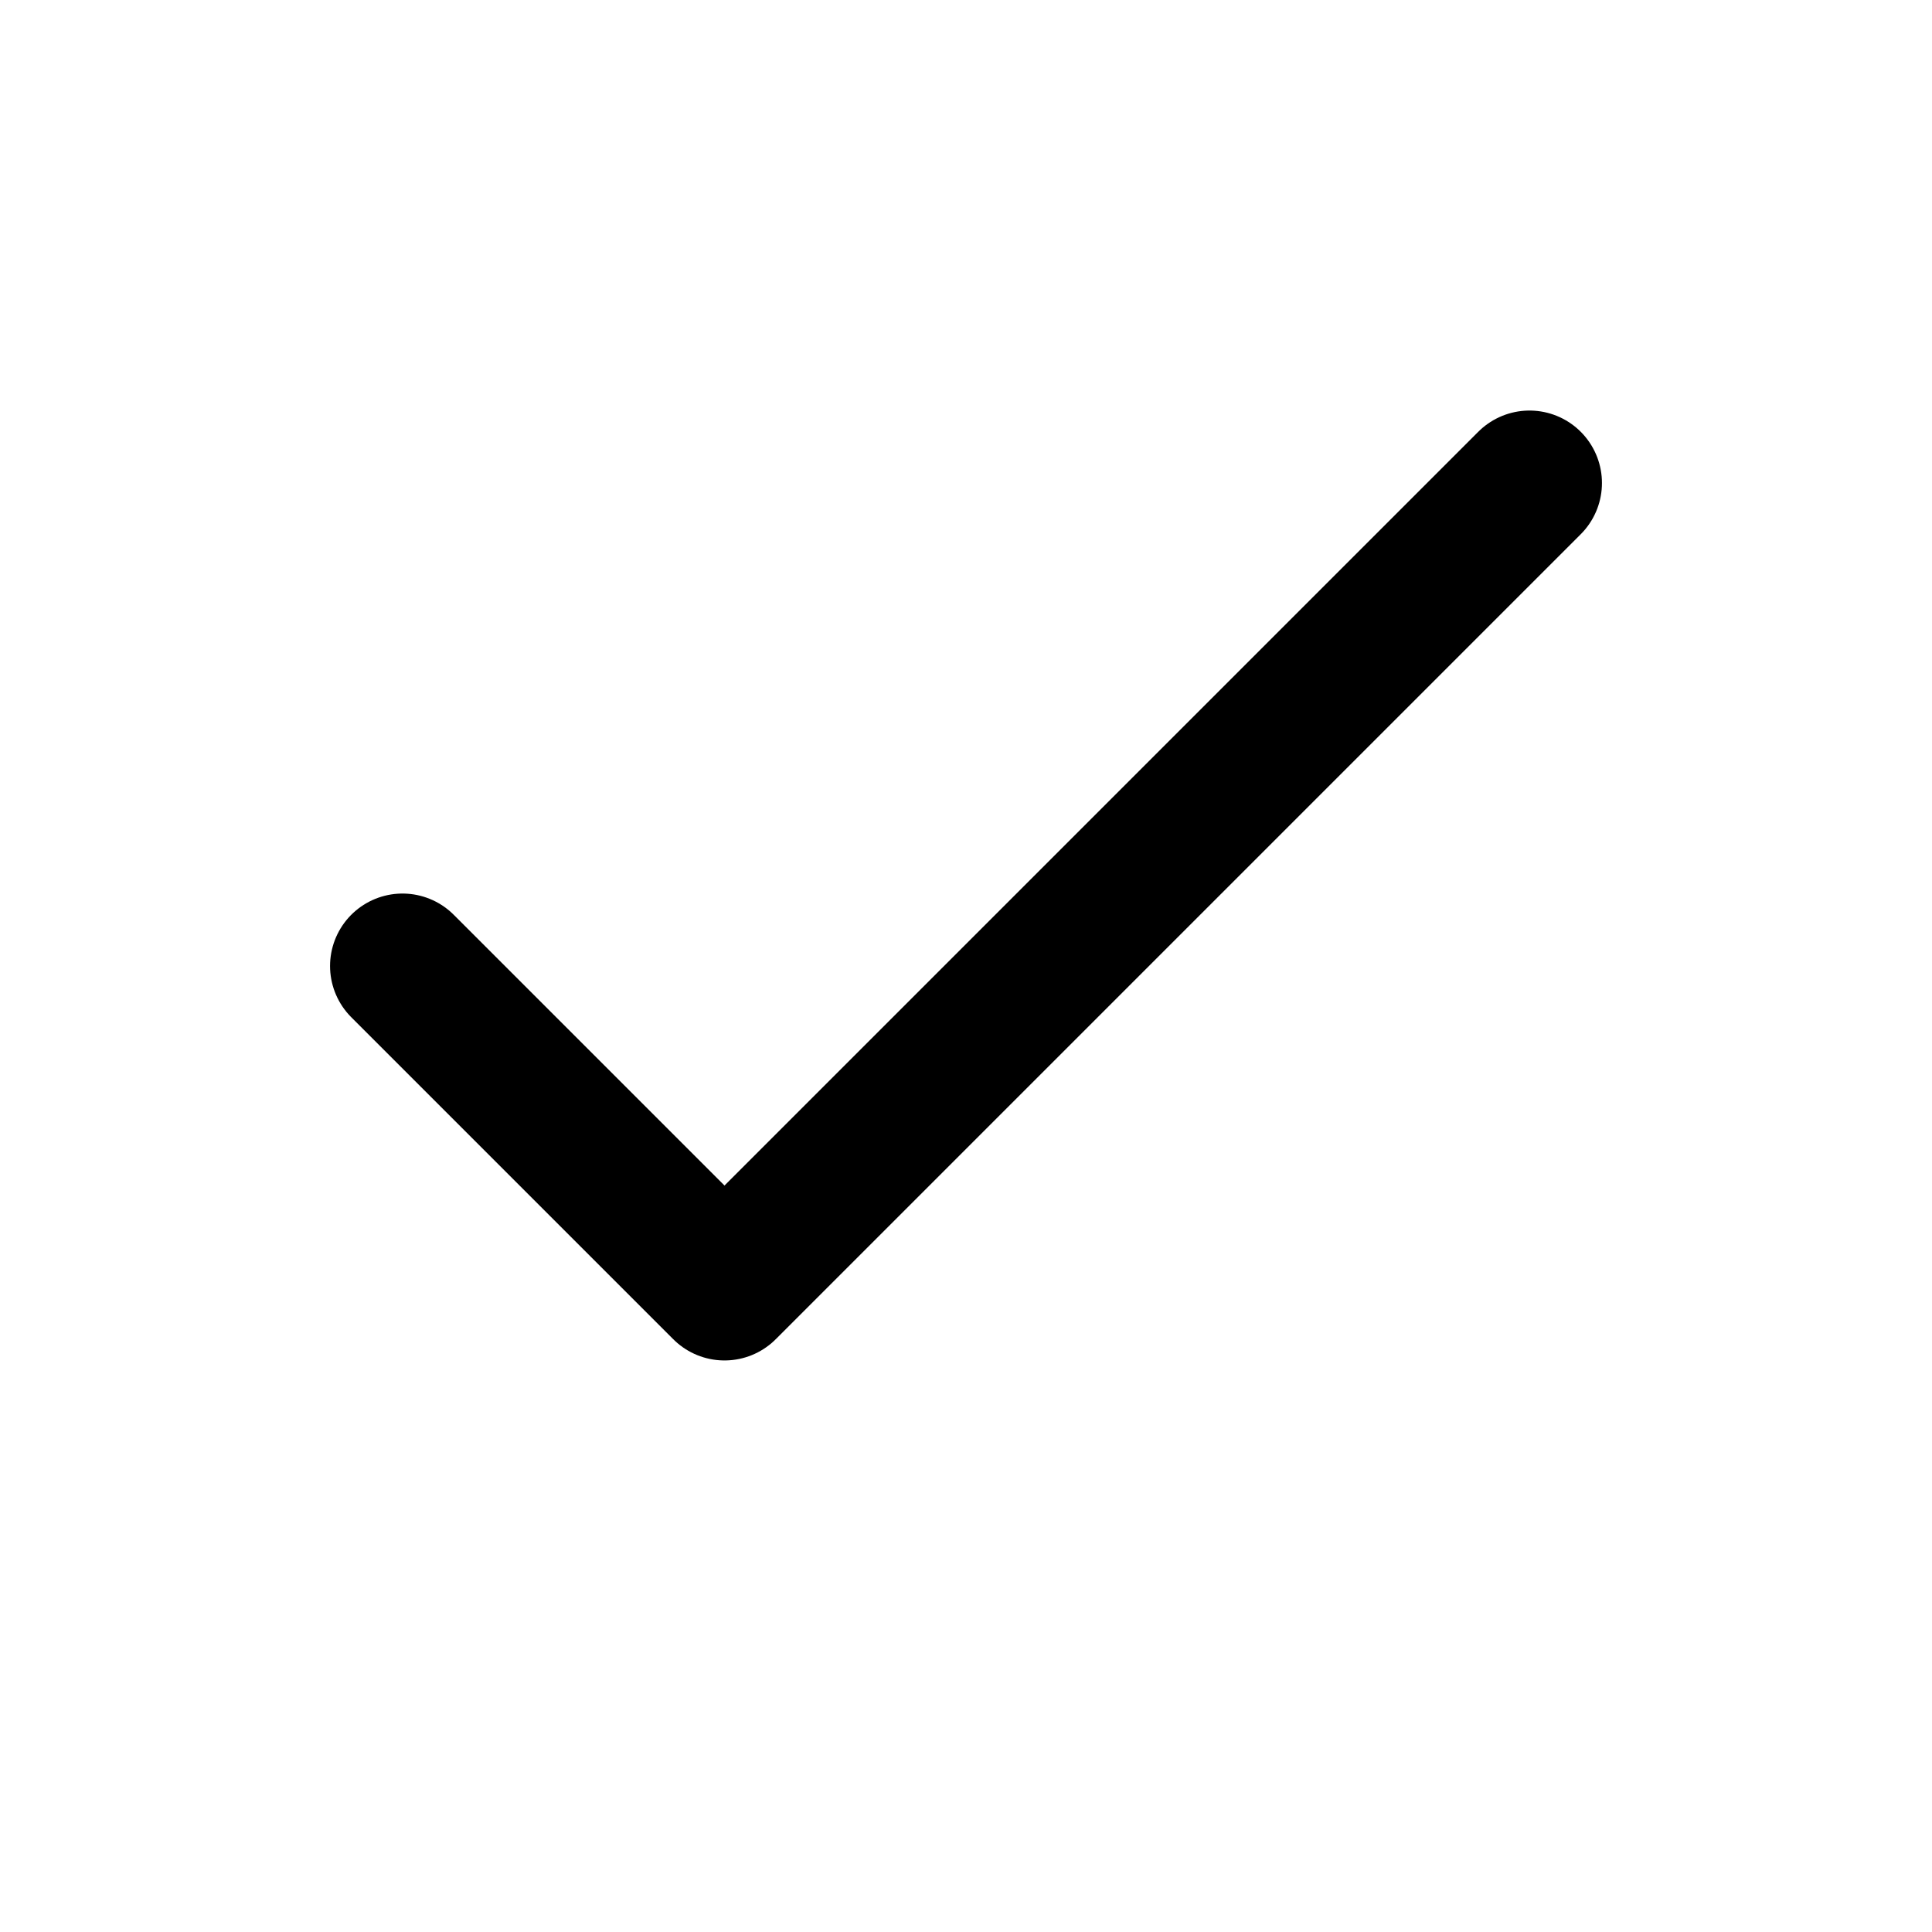
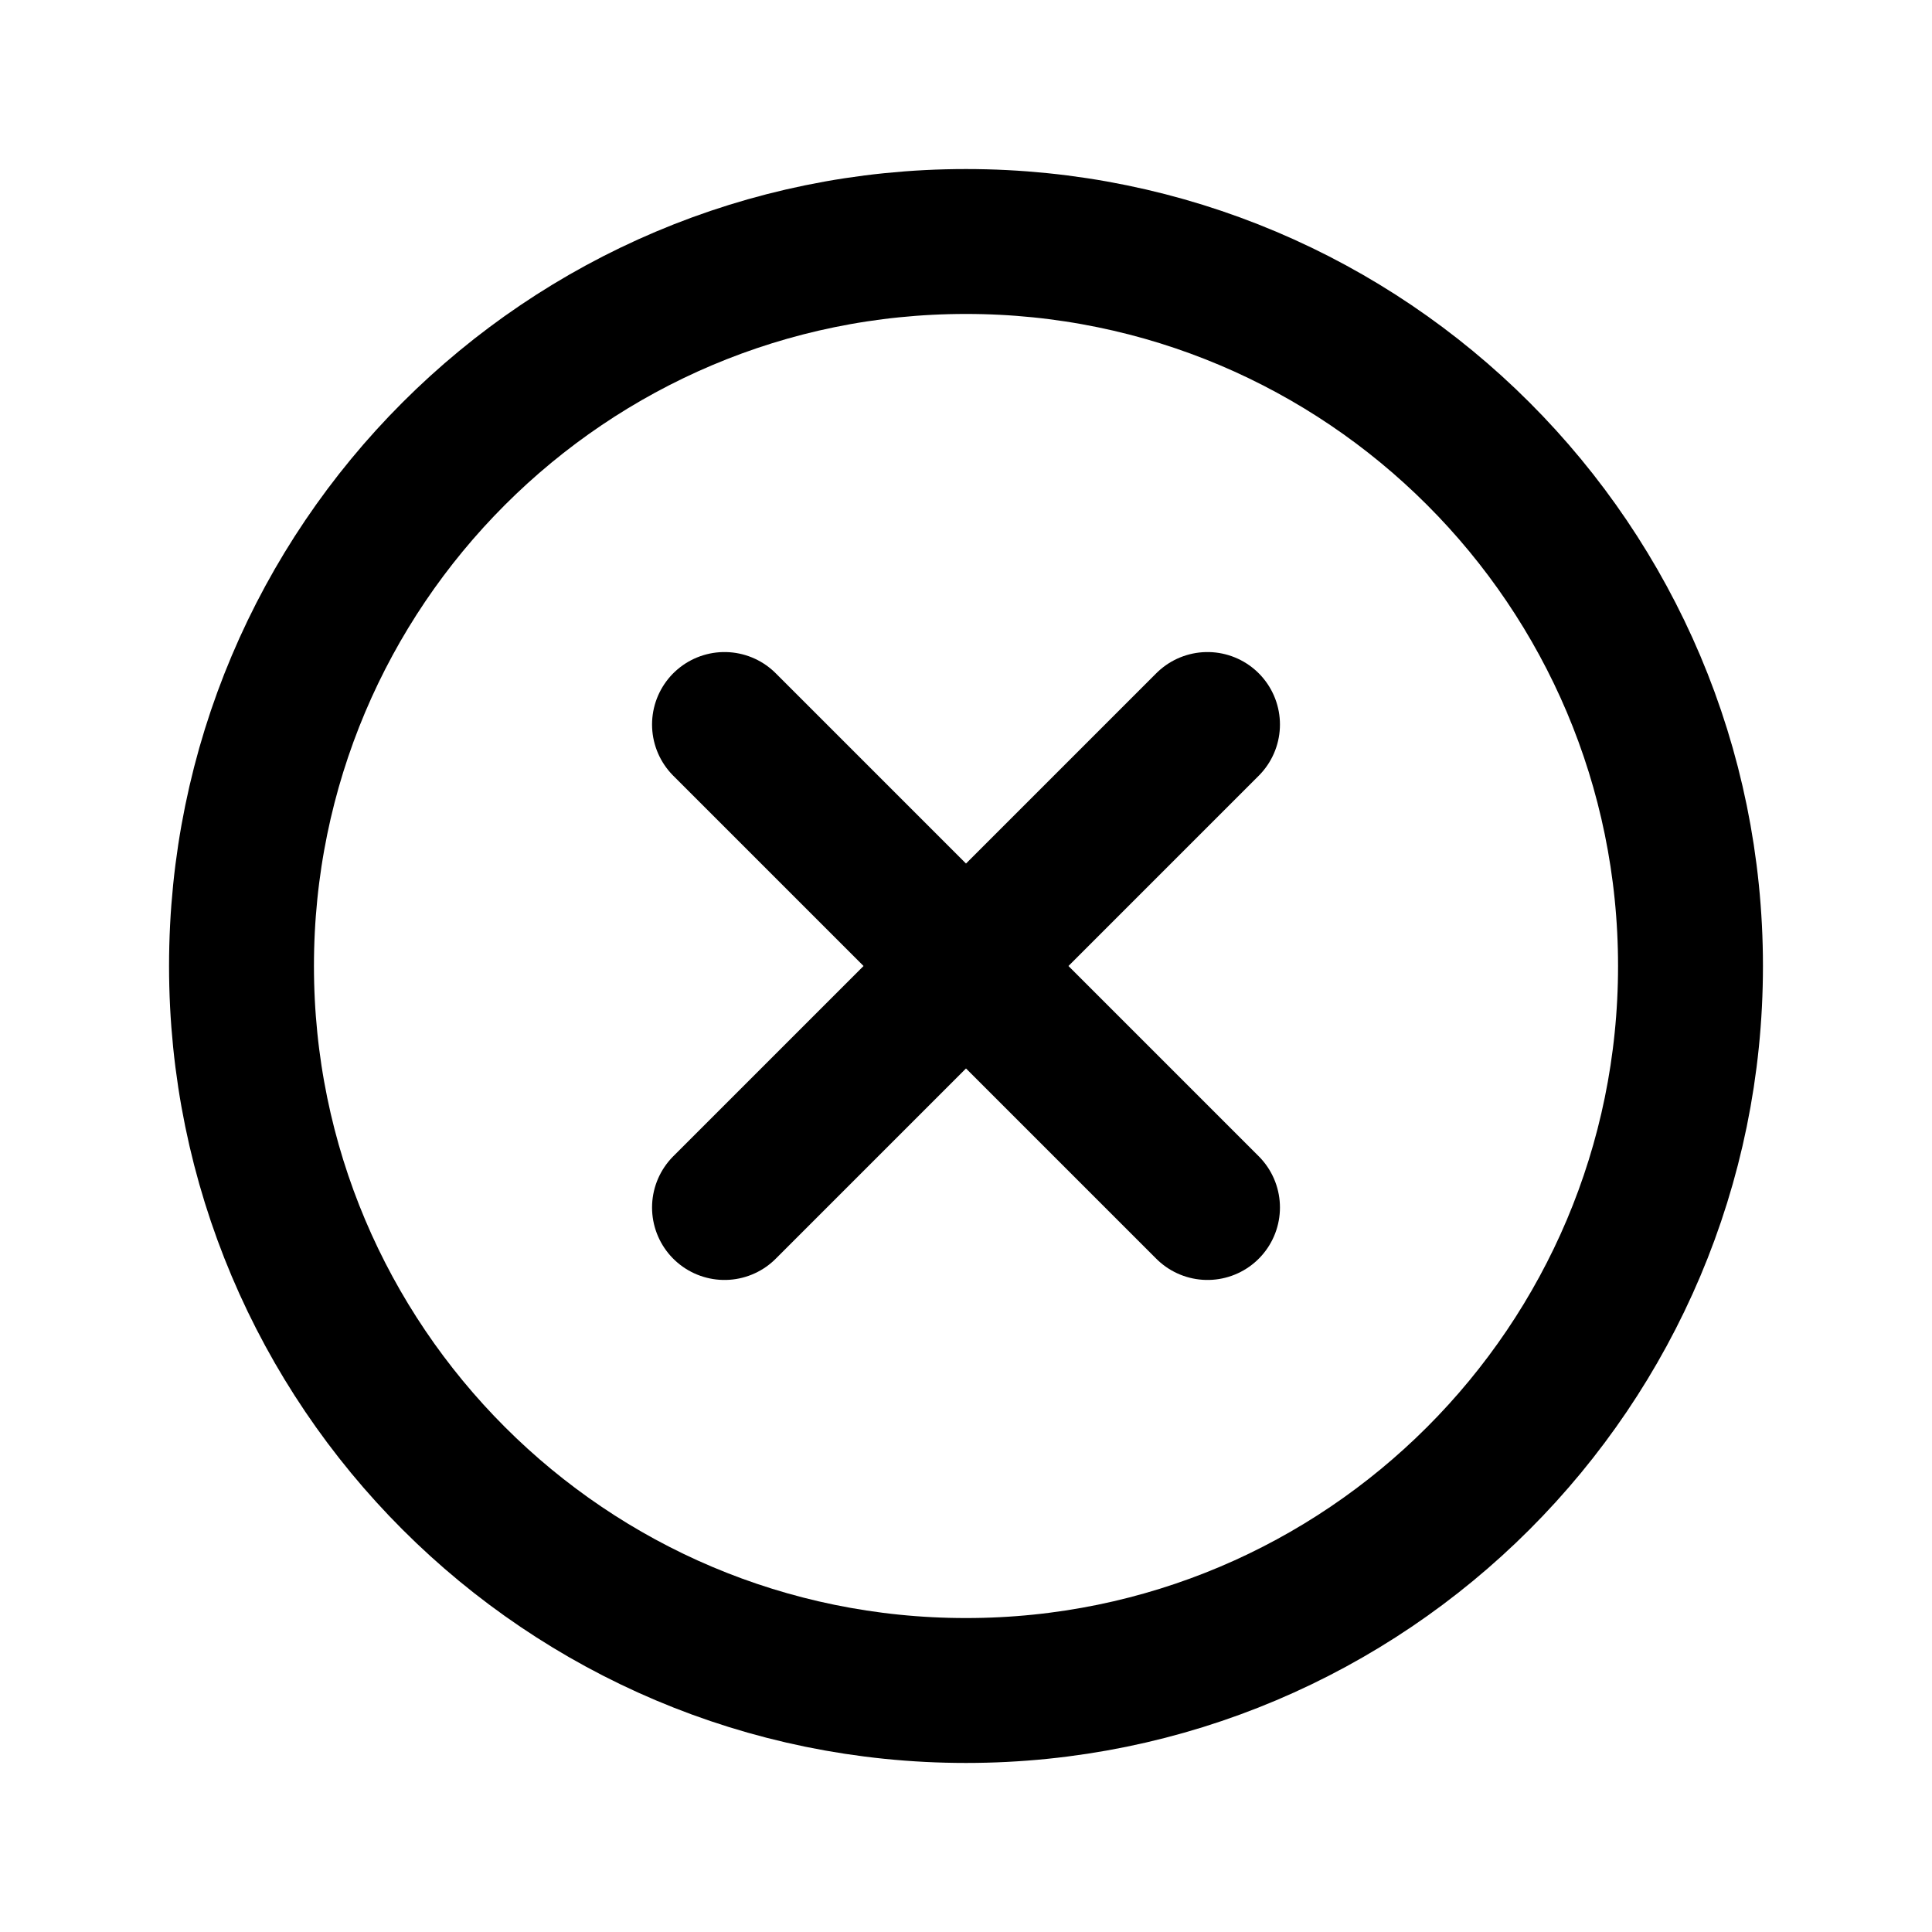
<svg xmlns="http://www.w3.org/2000/svg" viewBox="0 0 24 24" fill="none" stroke="currentColor" stroke-width="1.8" stroke-linecap="round" stroke-linejoin="round" role="img">
-   <path d="m5 12 4 4L19 6" />
+   <circle cx="12" cy="12" r="9" />
+   <path d="m9 9 6 6M15 9l-6 6" />
</svg>
